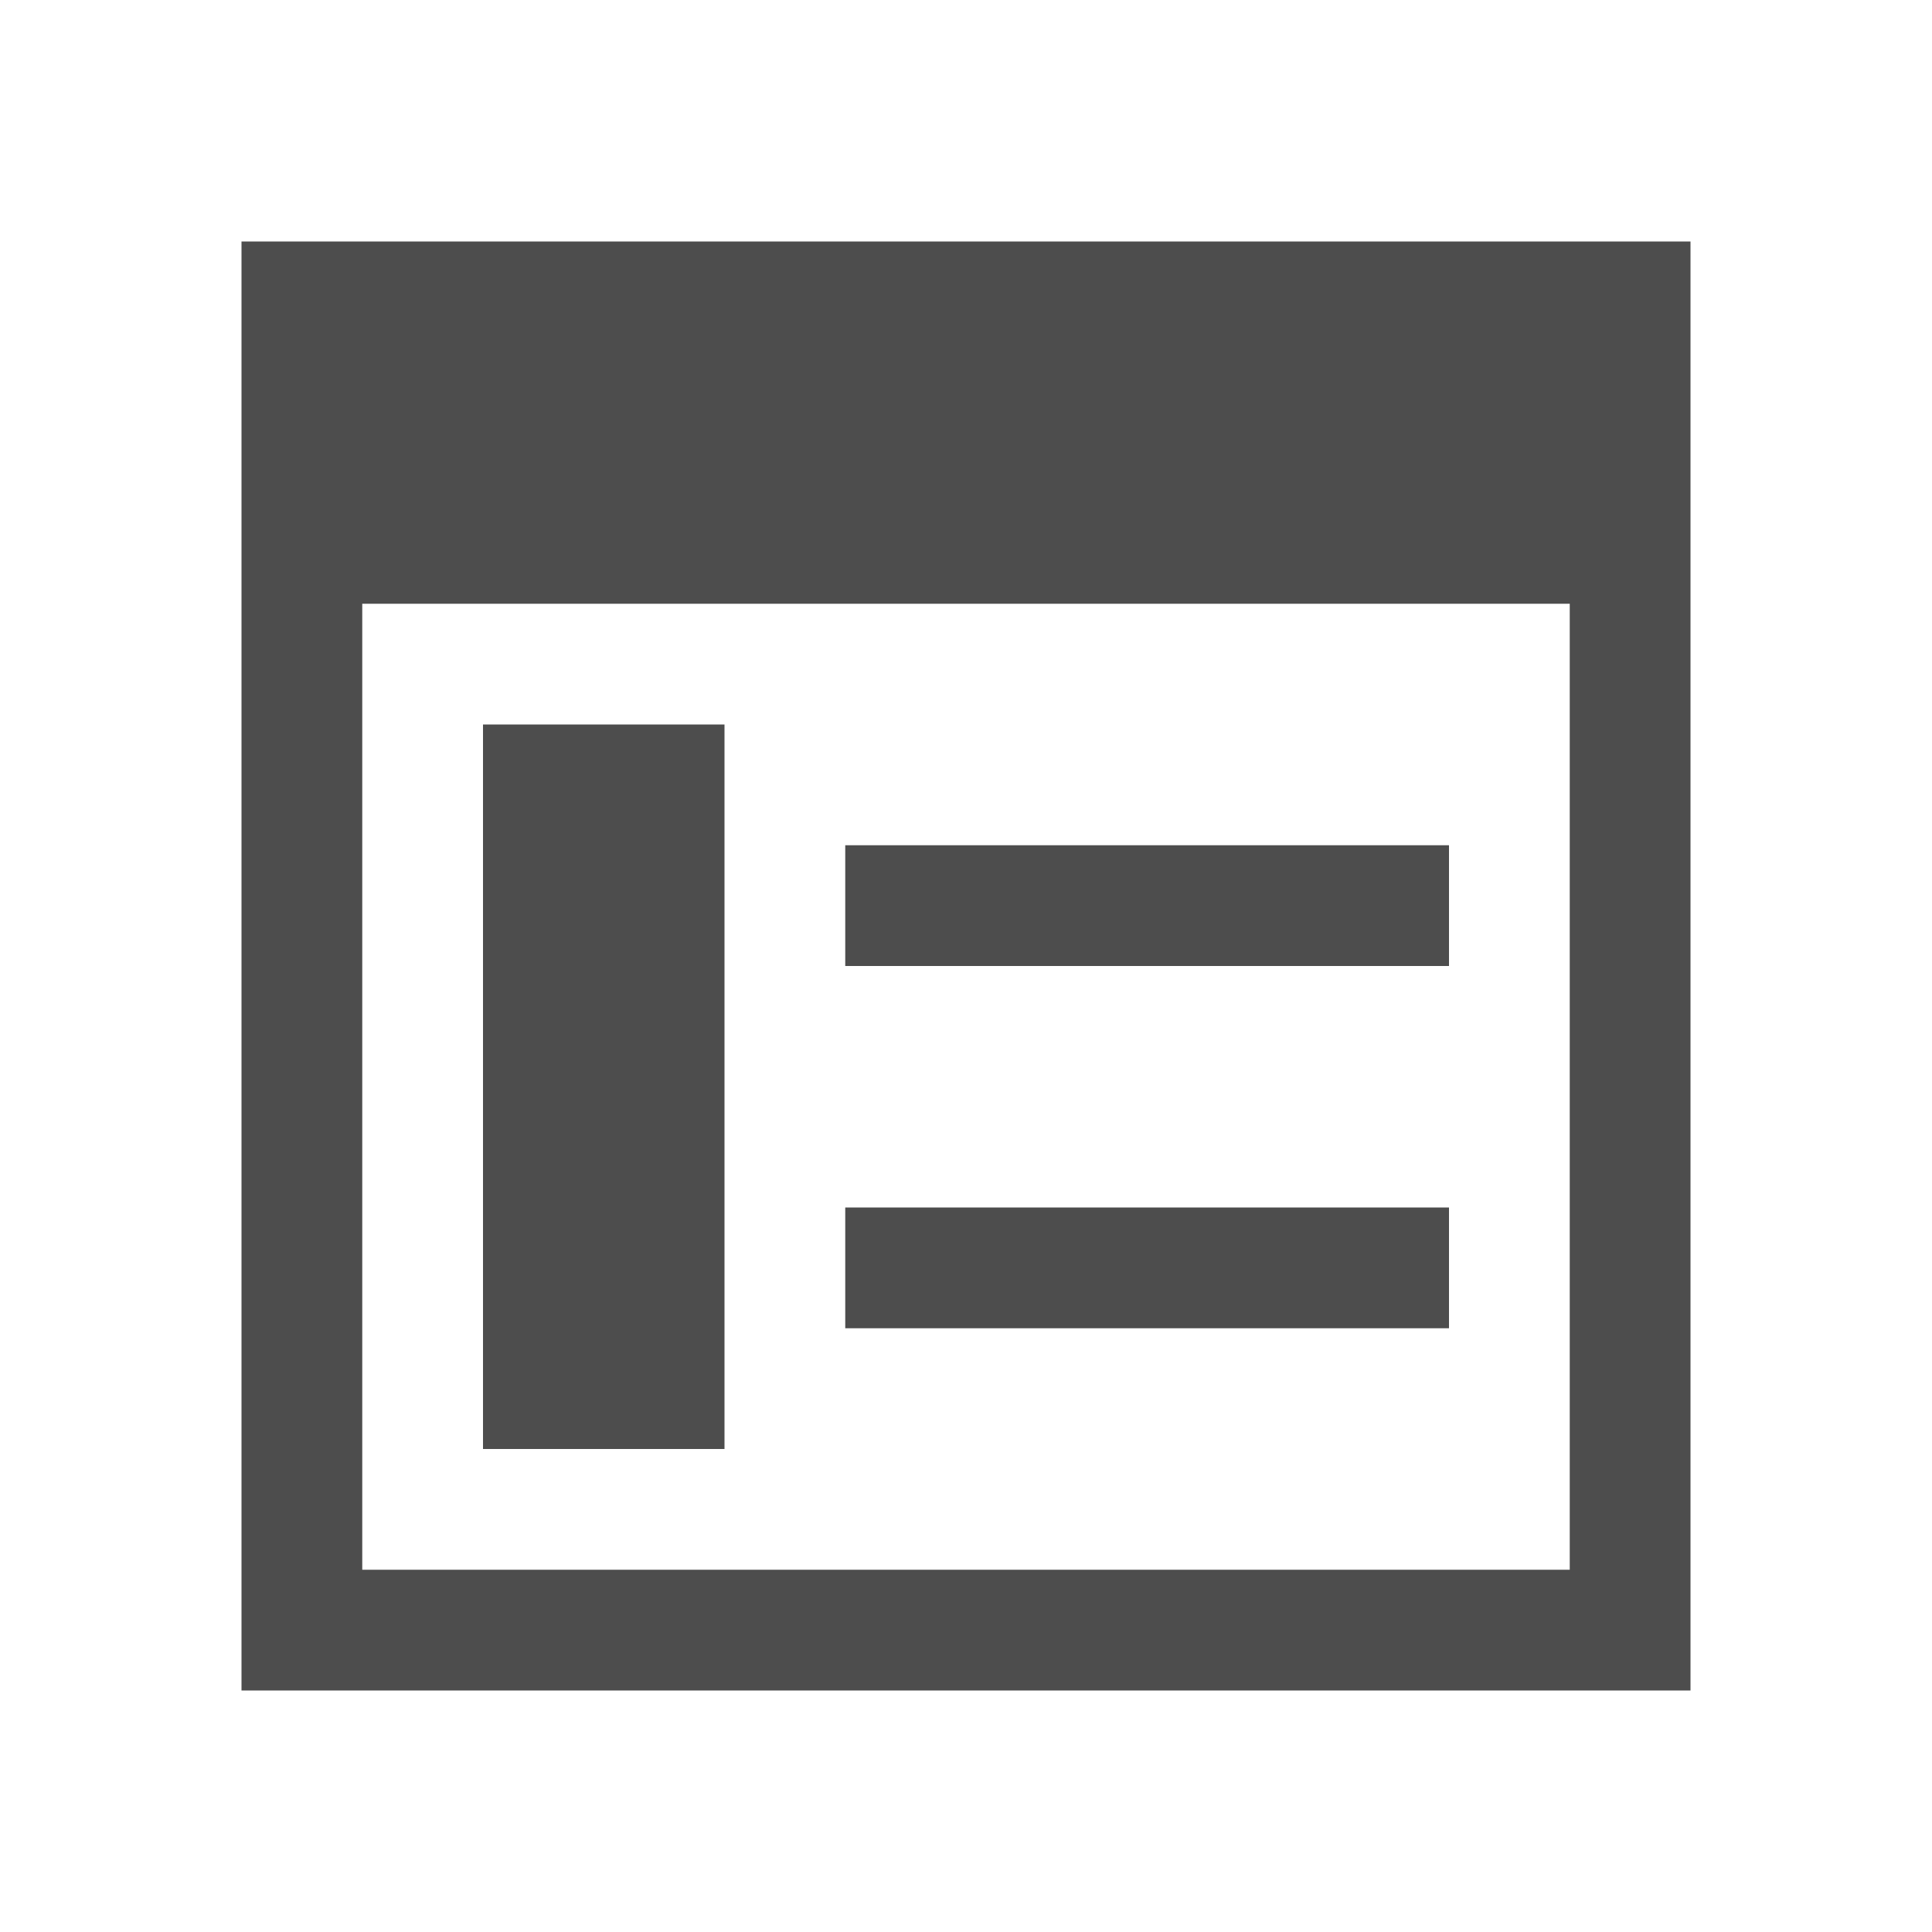
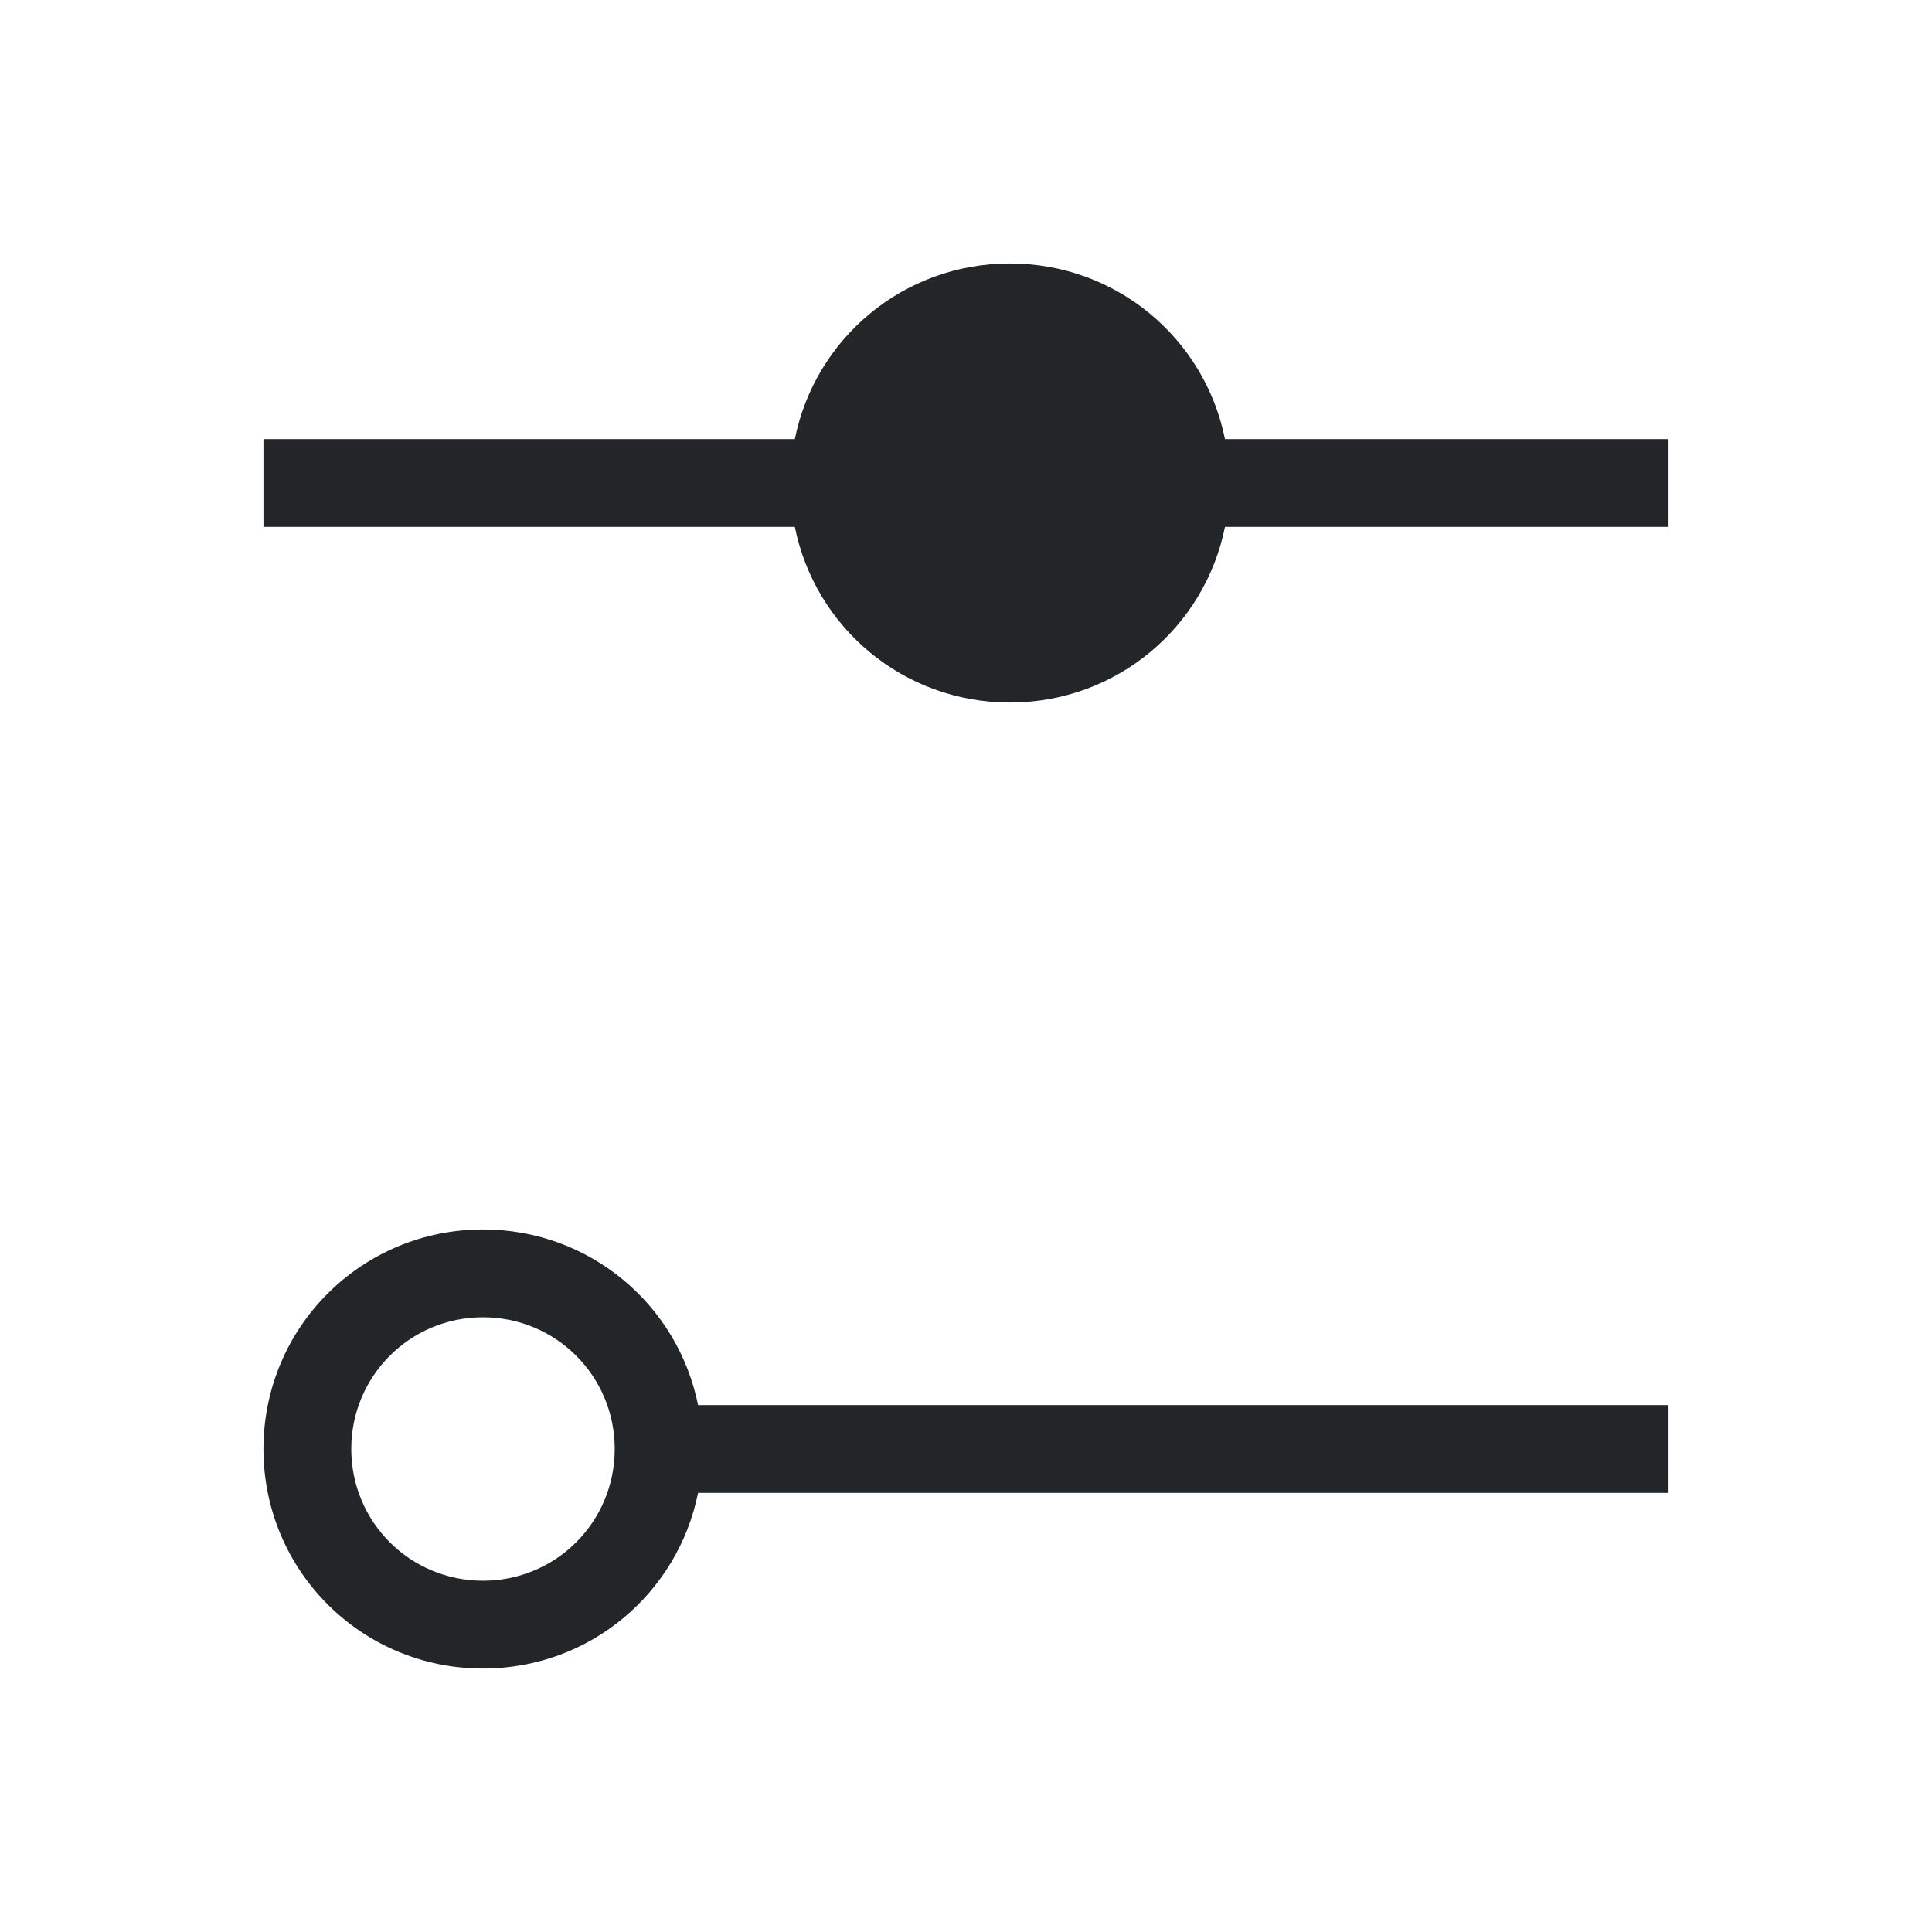
- <svg xmlns="http://www.w3.org/2000/svg" viewBox="0 0 16 16">
+ <svg xmlns="http://www.w3.org/2000/svg" viewBox="0 0 22 22">
  <defs id="defs3051">
    <style type="text/css" id="current-color-scheme">
      .ColorScheme-Text {
-         color:#4d4d4d;
+         color:#232629;
      }
      </style>
  </defs>
-   <path style="fill:currentColor;fill-opacity:1;stroke:none" d="M 2 2 L 2 5 L 2 14 L 3 14 L 14 14 L 14 13 L 14 2 L 3 2 L 2 2 z M 3 5 L 13 5 L 13 13 L 3 13 L 3 5 z M 4 6 L 4 12 L 6 12 L 6 6 L 4 6 z M 7 7 L 7 8 L 12 8 L 12 7 L 7 7 z M 7 10 L 7 11 L 12 11 L 12 10 L 7 10 z " class="ColorScheme-Text" />
+   <path style="fill:currentColor;fill-opacity:1;stroke:none" d="M 11.5 3 C 10.286 3 9.281 3.856 9.051 5 L 3 5 L 3 6 L 9.051 6 C 9.281 7.144 10.286 8 11.5 8 C 12.714 8 13.719 7.144 13.949 6 L 19 6 L 19 5 L 13.949 5 C 13.719 3.856 12.714 3 11.5 3 z M 5.5 14 C 4.115 14 3 15.115 3 16.5 C 3 17.885 4.115 19 5.5 19 C 6.714 19 7.719 18.144 7.949 17 L 19 17 L 19 16 L 7.949 16 C 7.719 14.856 6.714 14 5.5 14 z M 5.5 15 C 6.331 15 7 15.669 7 16.5 C 7 17.331 6.331 18 5.5 18 C 4.669 18 4 17.331 4 16.5 C 4 15.669 4.669 15 5.5 15 z " class="ColorScheme-Text" />
</svg>
